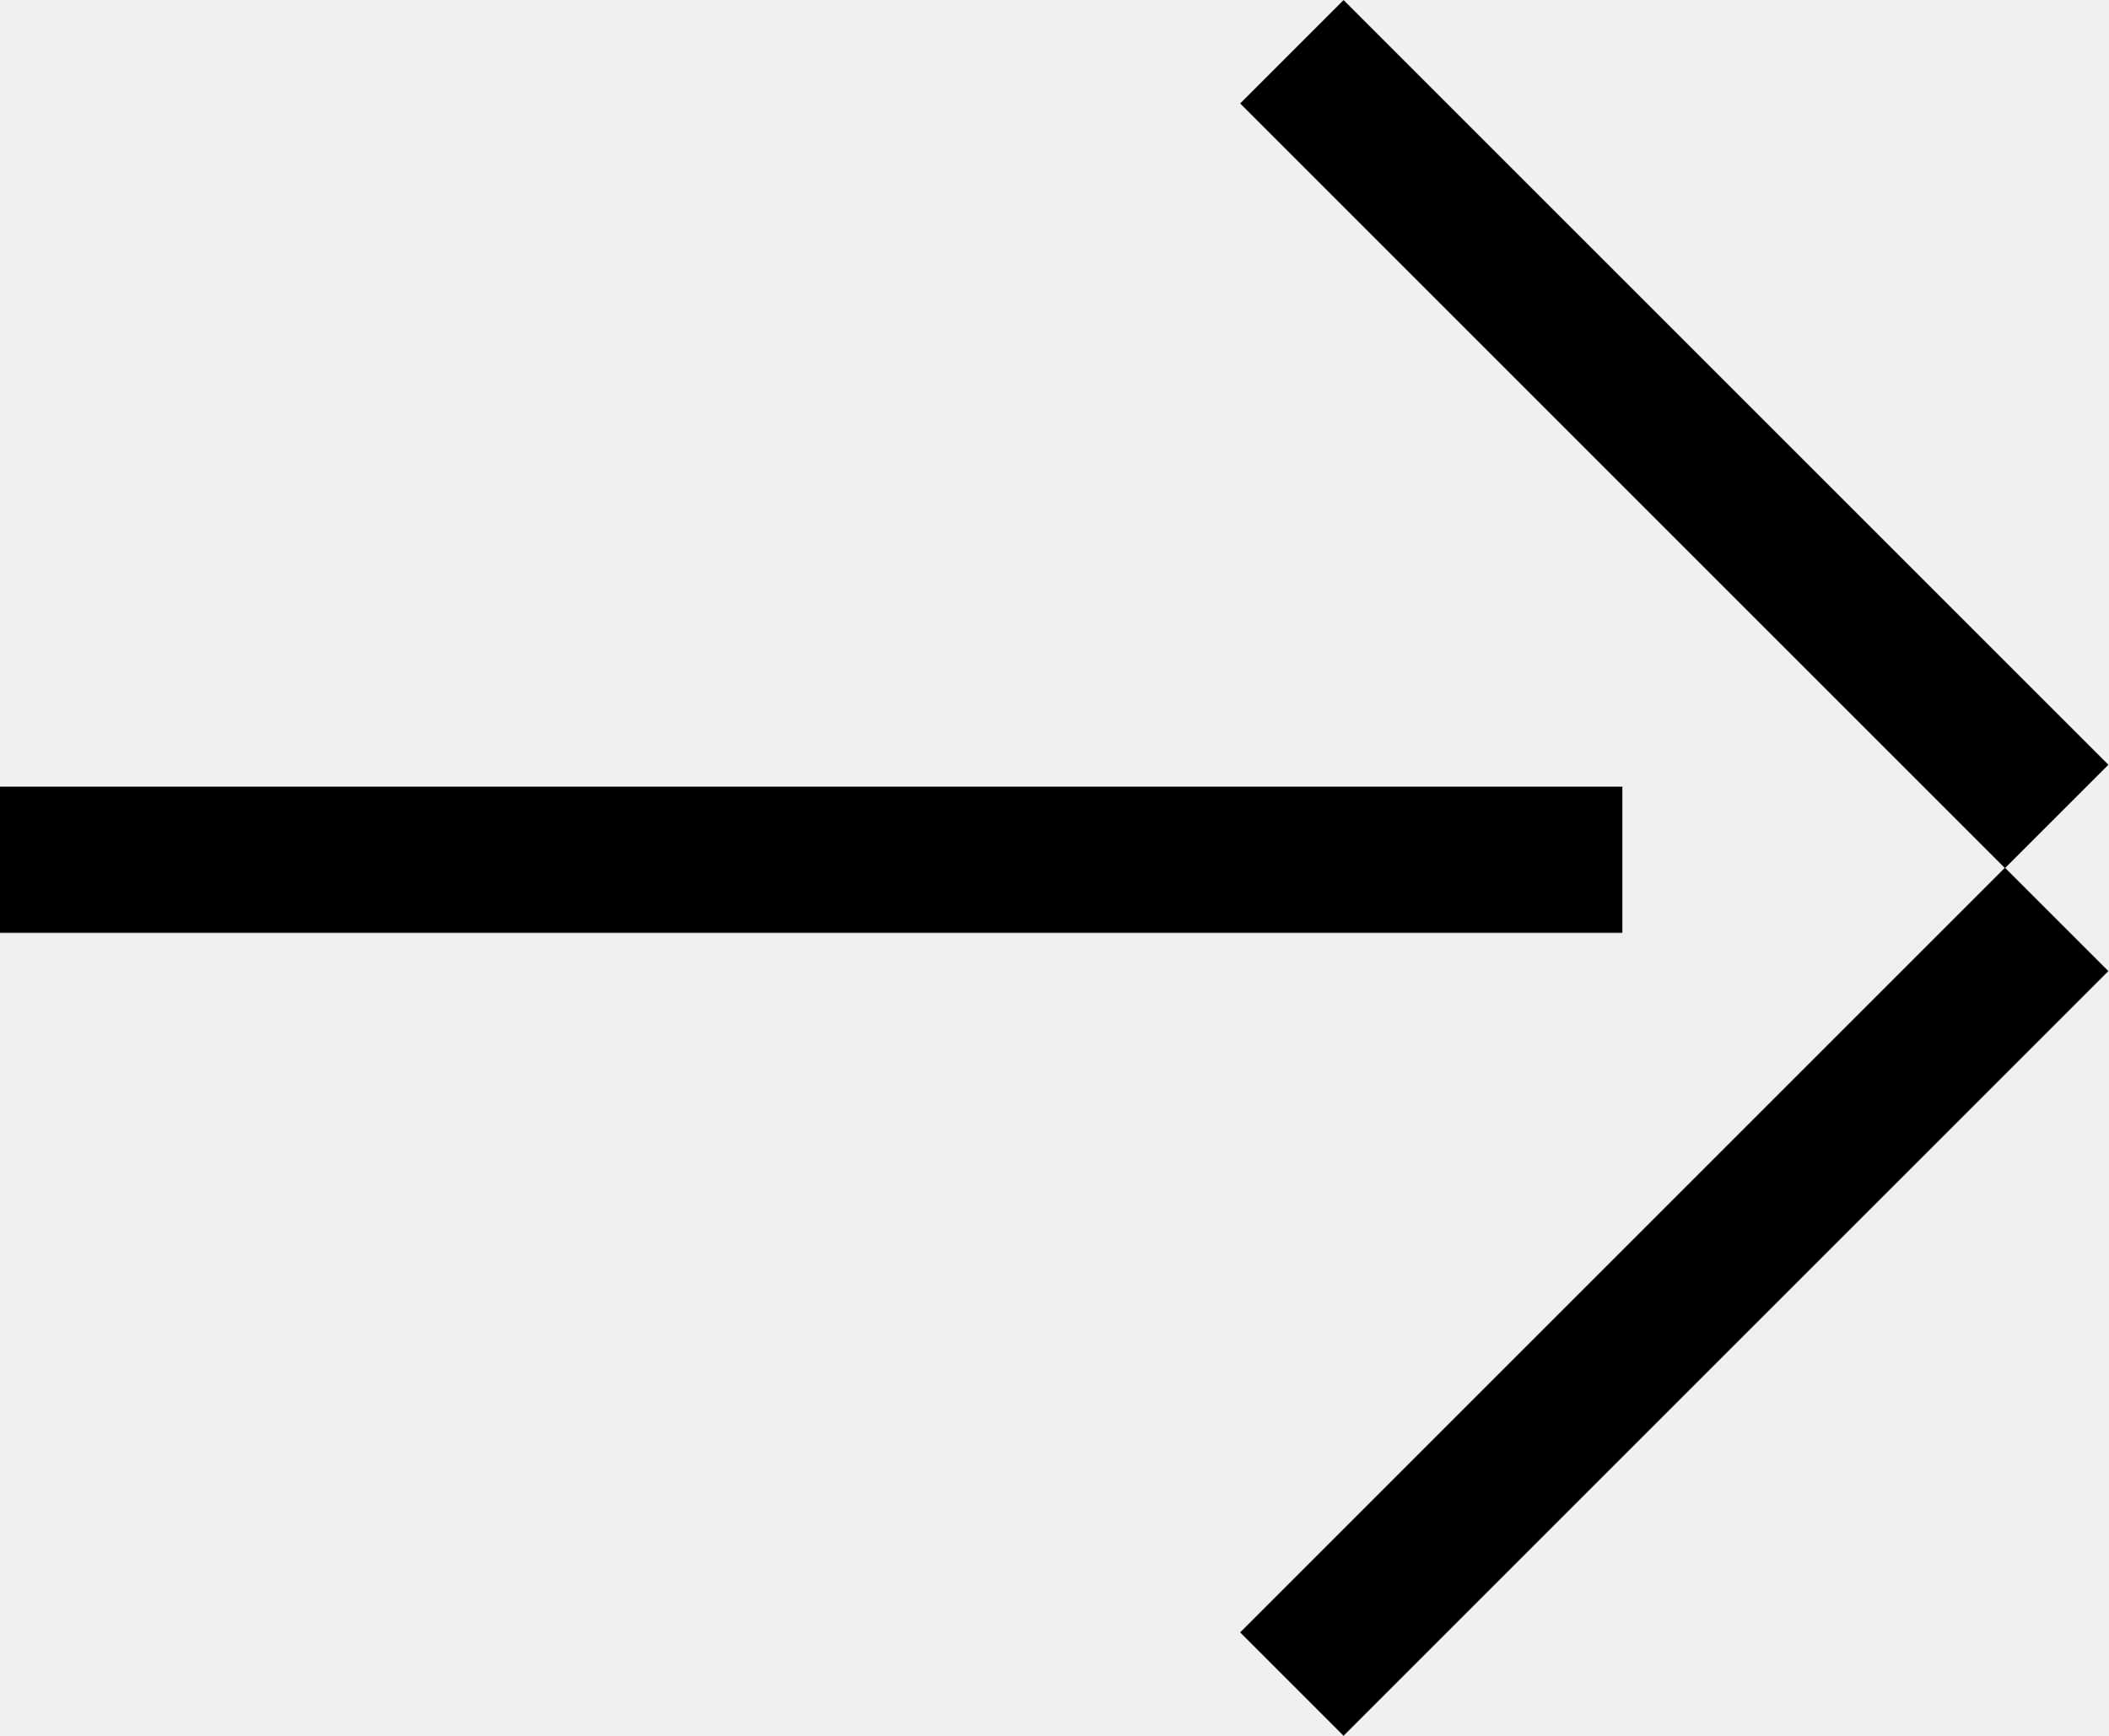
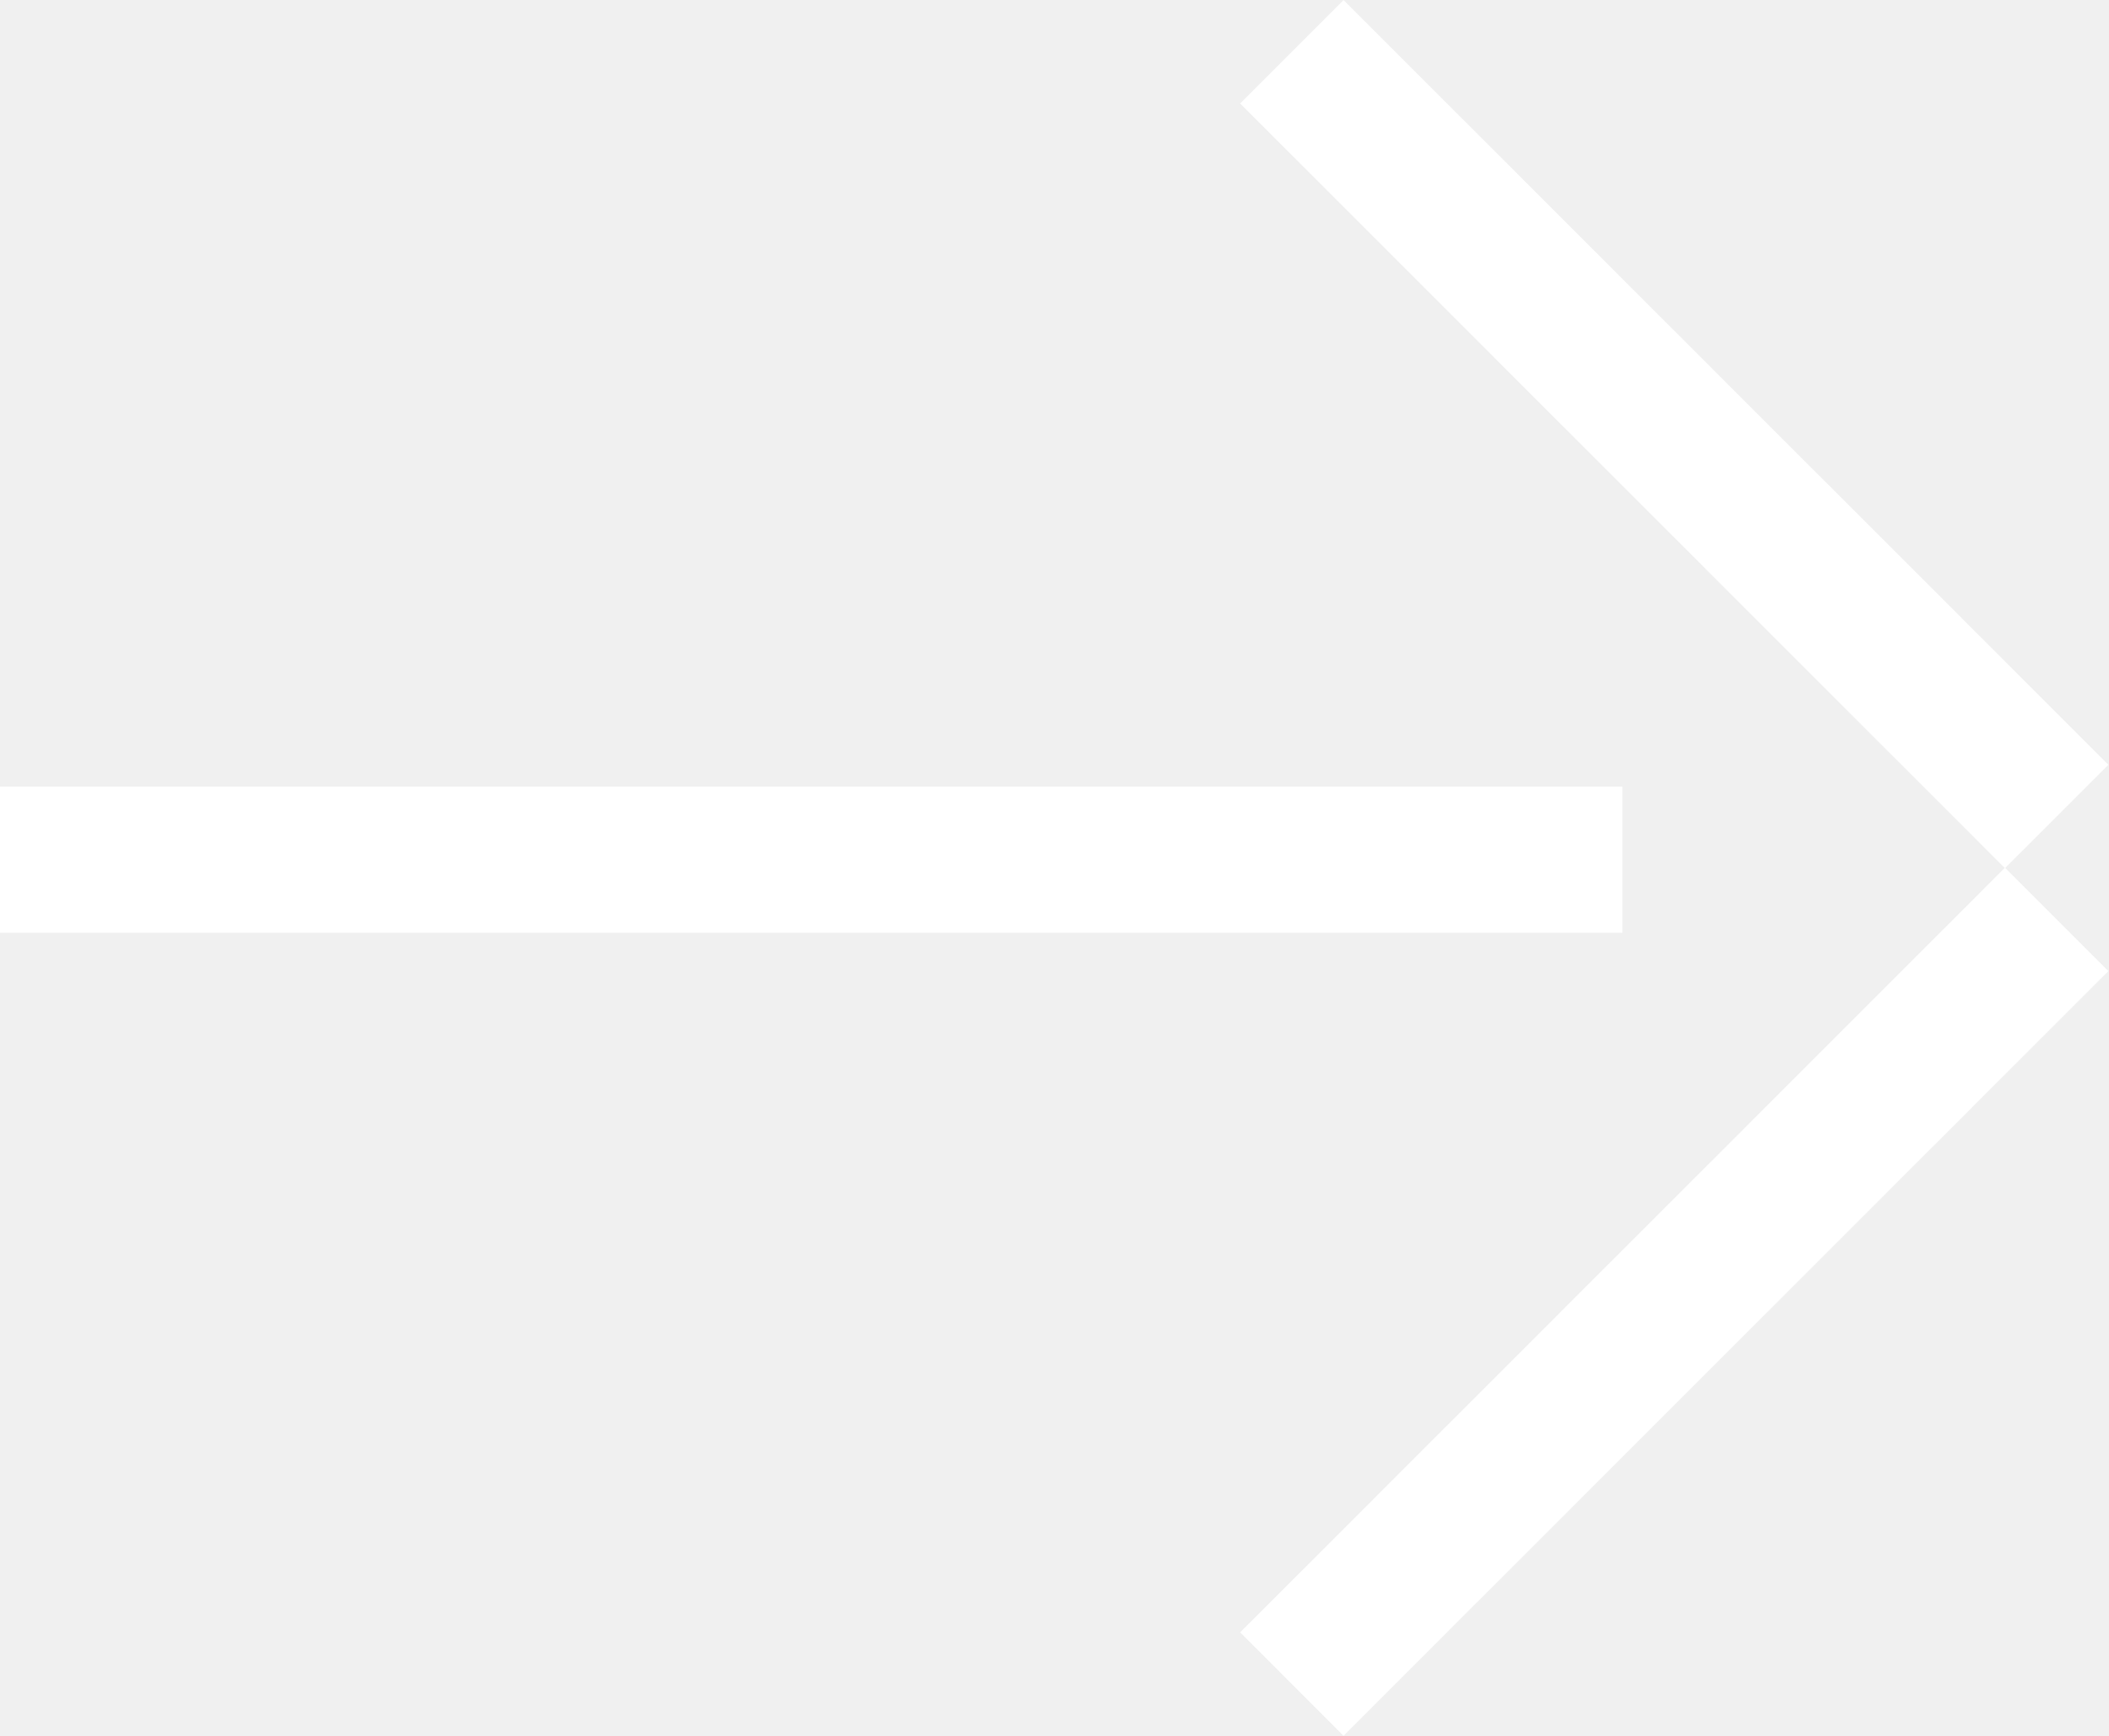
<svg xmlns="http://www.w3.org/2000/svg" id="Layer_2" viewBox="0 0 72.08 59.36">
  <defs>
-     <style>.cls-1{fill:#000;stroke:#000;stroke-width:5px;}</style>
+     <style>.cls-1{fill:none;stroke:#fff;stroke-width:5px;}</style>
  </defs>
  <g id="Layer_1-2">
    <line class="cls-1" y1="29.4" x2="55.47" y2="29.4" />
    <line class="cls-1" x1="44.17" y1="1.77" x2="70.32" y2="27.92" />
    <line class="cls-1" x1="44.17" y1="57.59" x2="70.32" y2="31.44" />
  </g>
</svg>
